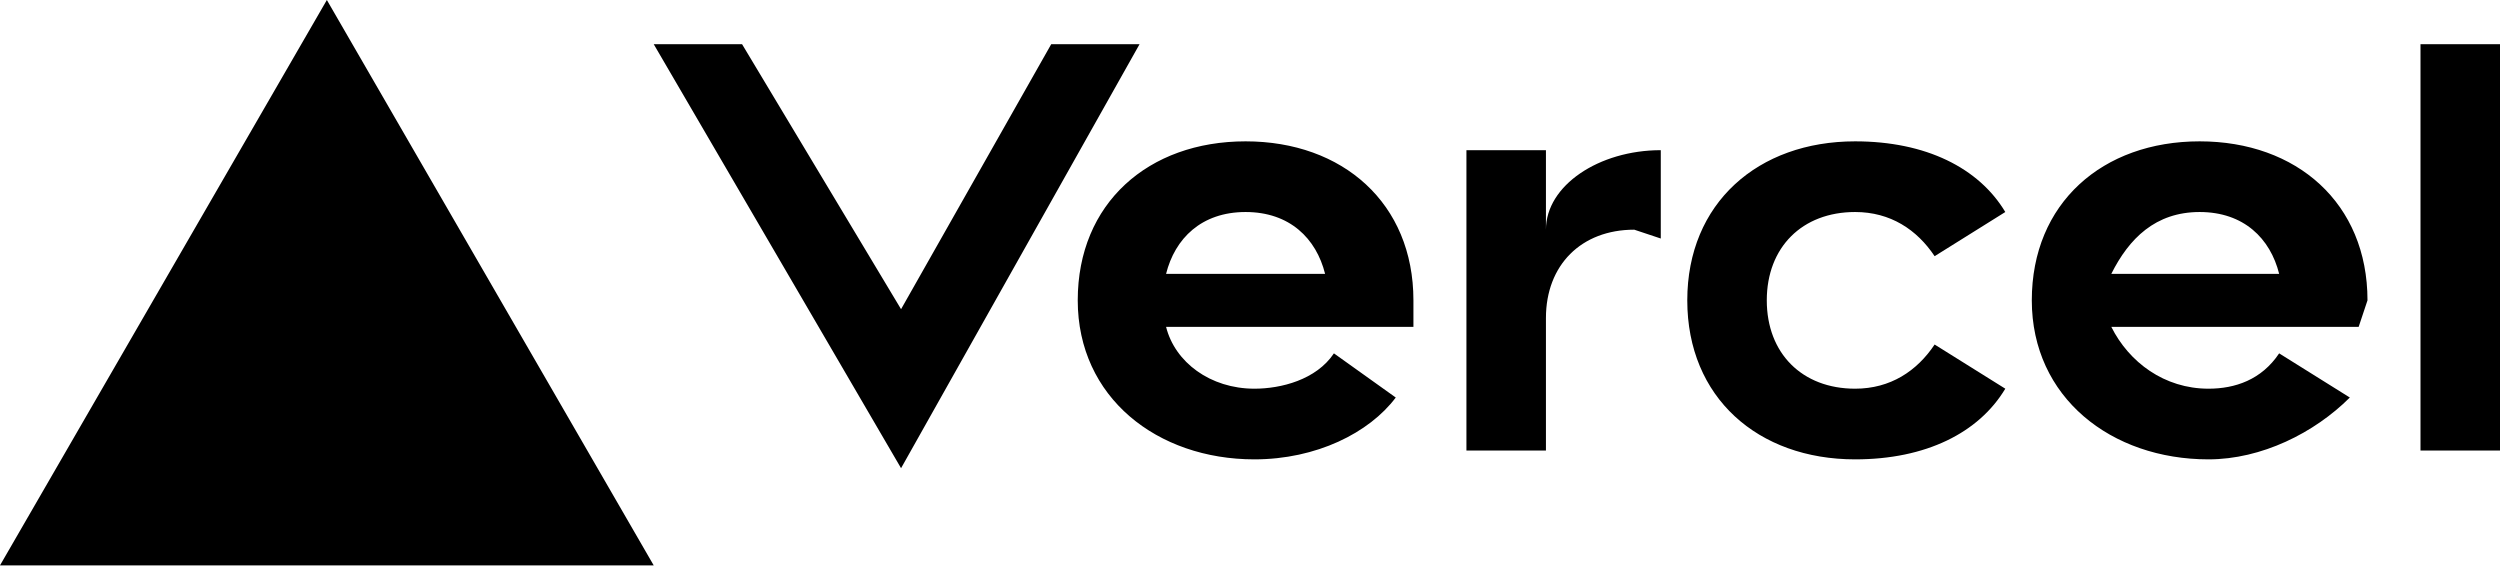
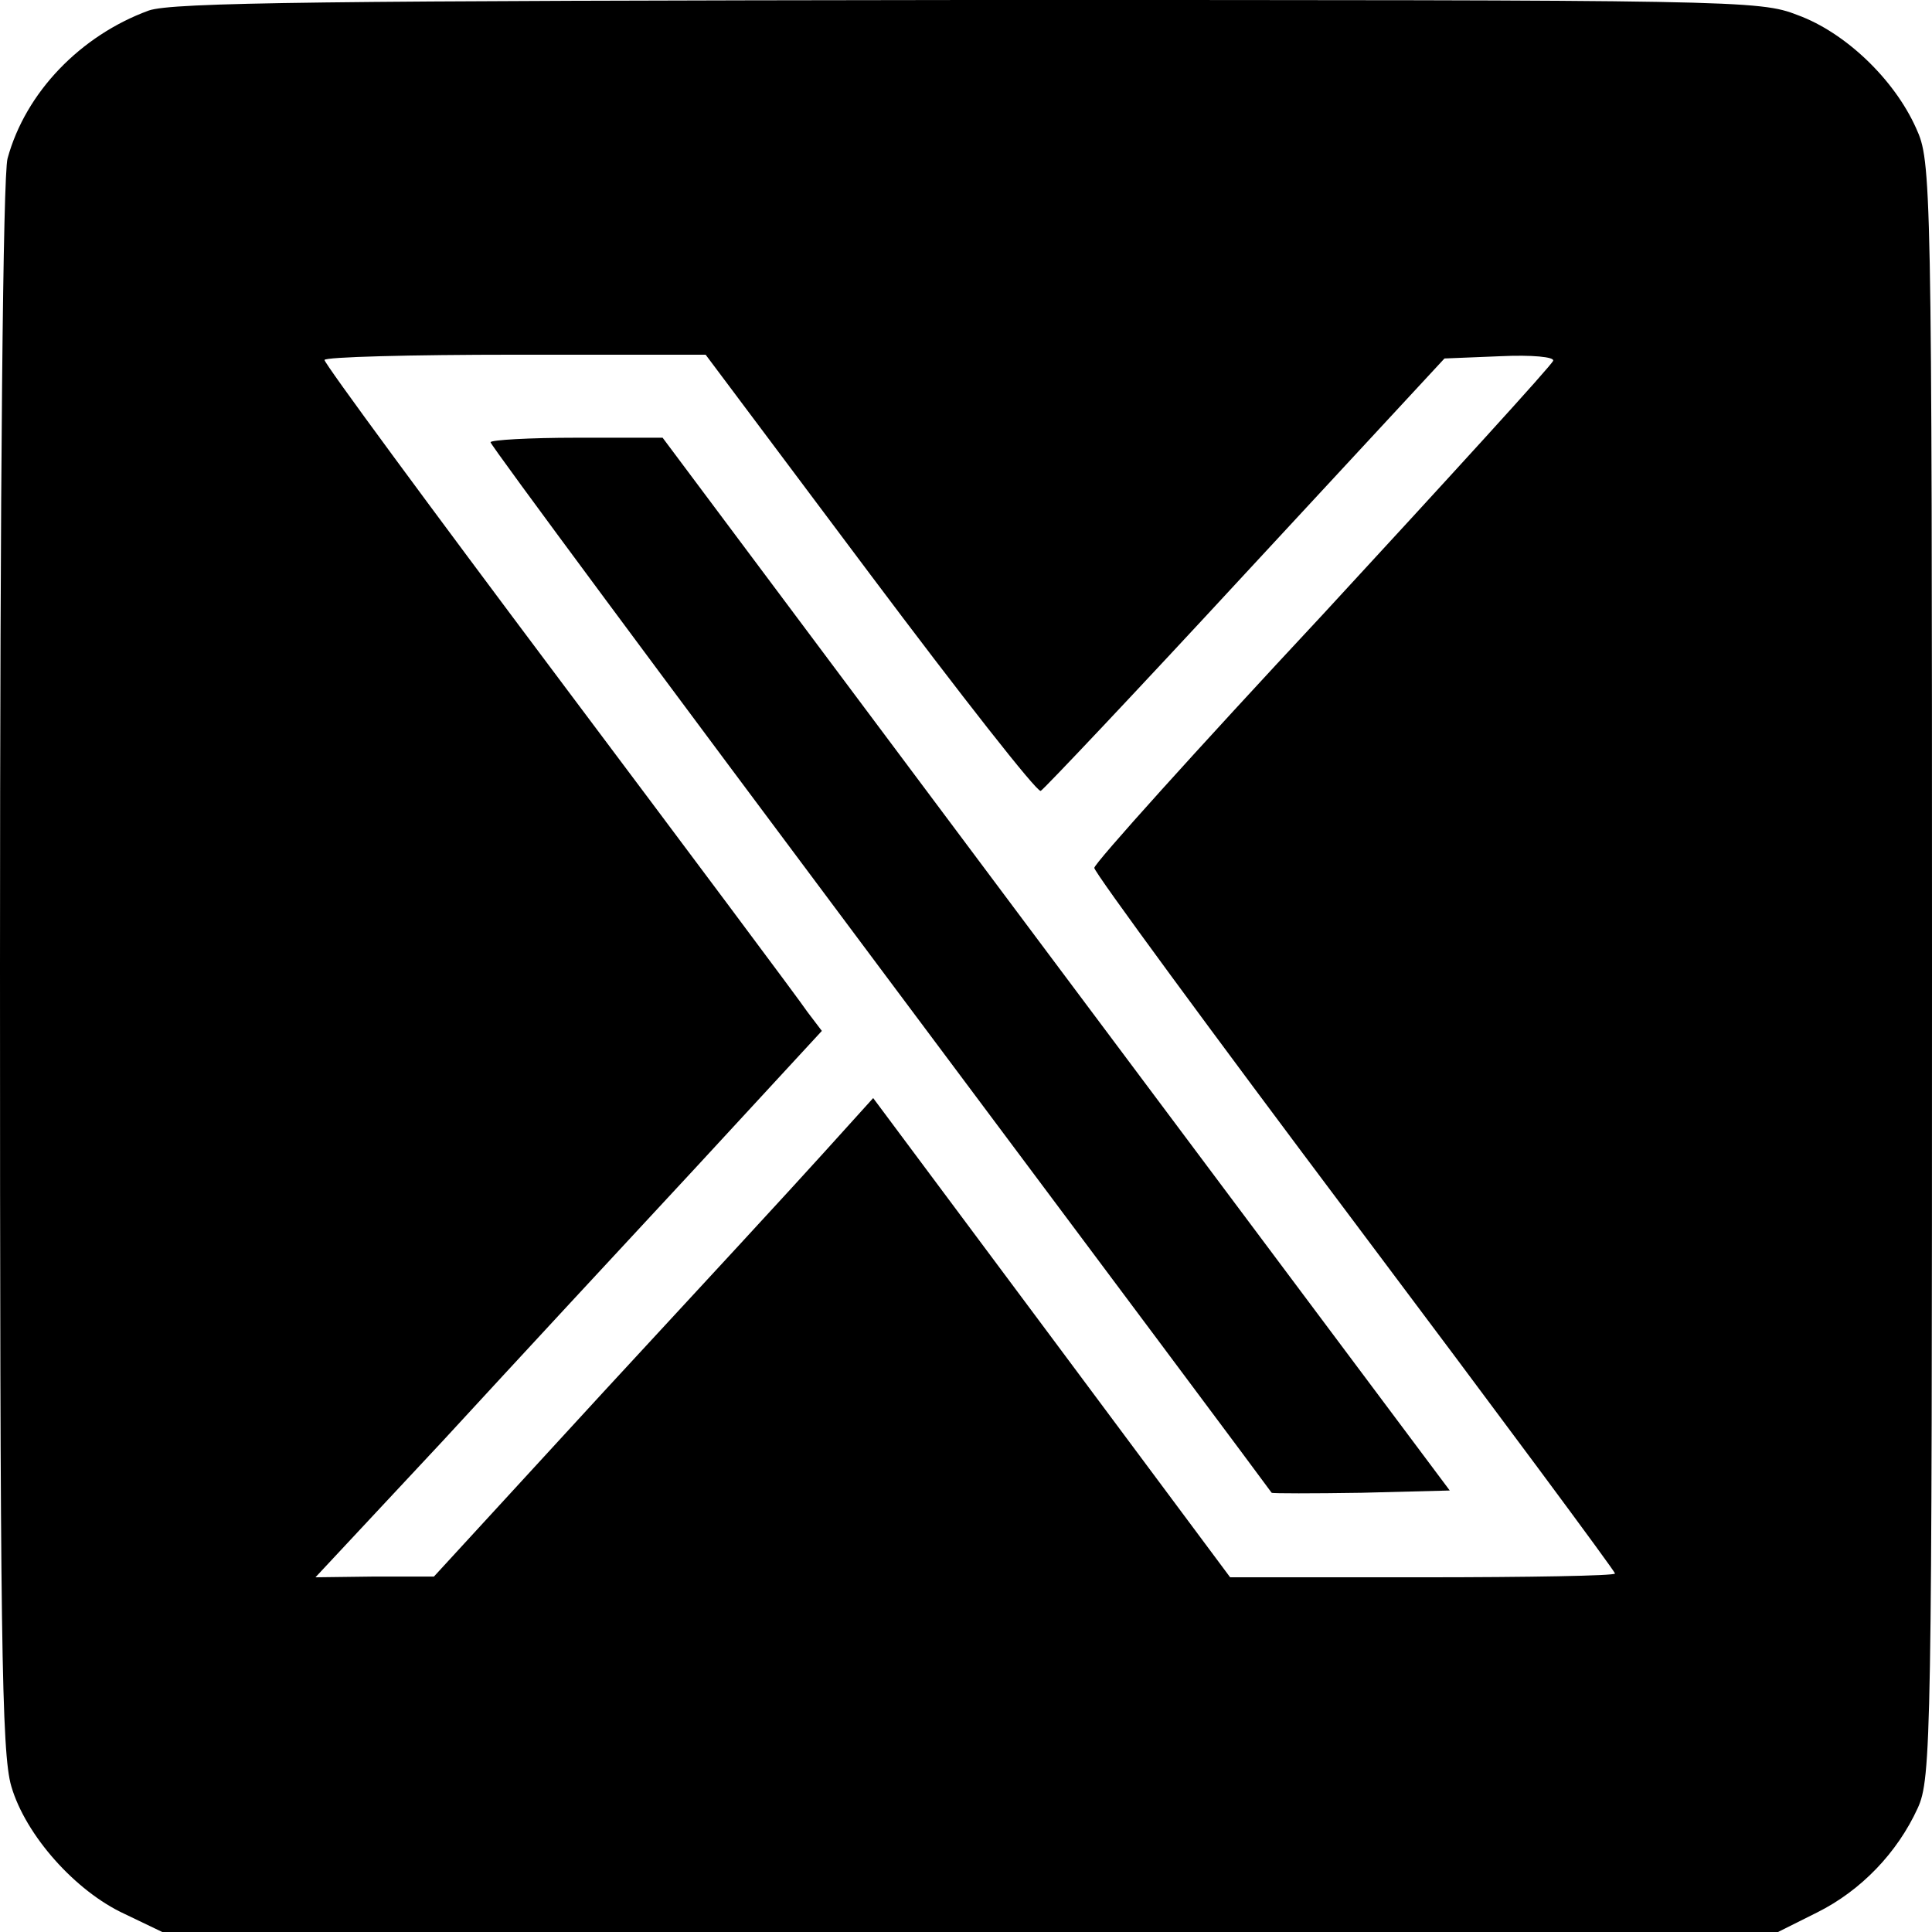
- <svg xmlns="http://www.w3.org/2000/svg" fill="none" viewBox="0 0 283 64">
-   <path fill="black" d="M141 16c-11 0-19 7-19 18s9 18 20 18c7 0 13-3 16-7l-7-5c-2 3-6 4-9 4-5 0-9-3-10-7h28v-3c0-11-8-18-19-18zm-9 15c1-4 4-7 9-7s8 3 9 7h-18zm117-15c-11 0-19 7-19 18s9 18 20 18c6 0 12-3 16-7l-8-5c-2 3-5 4-8 4-5 0-9-3-11-7h28l1-3c0-11-8-18-19-18zm-10 15c2-4 5-7 10-7s8 3 9 7h-19zm-39 3c0 6 4 10 10 10 4 0 7-2 9-5l8 5c-3 5-9 8-17 8-11 0-19-7-19-18s8-18 19-18c8 0 14 3 17 8l-8 5c-2-3-5-5-9-5-6 0-10 4-10 10zm83-29v46h-9V5h9zM37 0l37 64H0L37 0zm92 5-27 48L74 5h10l18 30 17-30h10zm59 12v10l-3-1c-6 0-10 4-10 10v15h-9V17h9v9c0-5 6-9 13-9z" />
+ <svg xmlns="http://www.w3.org/2000/svg" version="1.0" width="256pt" height="256pt" viewBox="0 0 256 256" preserveAspectRatio="xMidYMid meet">
+   <g transform="translate(0,256) scale(0.1,-0.1)" fill="#000000" stroke="none">
+     <path d="M197 2546 c-90 -33 -163 -108 -187 -196 -6 -22 -10 -424 -10 -1071 0 -890 2 -1042 15 -1086 19 -65 85 -139 150 -169 l50 -24 1071 0 1070 0 52 26 c58 29 106 79 133 138 18 39 19 92 19 1111 0 1054 -1 1071 -21 1115 -29 65 -94 127 -157 150 -51 20 -78 20 -1100 20 -854 -1 -1054 -3 -1085 -14z m956 -747 c120 -160 221 -289 226 -287 4 2 126 131 271 288 l264 285 74 3 c42 2 72 -1 70 -6 -1 -5 -139 -156 -305 -336 -167 -179 -303 -330 -303 -336 0 -6 155 -217 345 -470 190 -253 345 -462 345 -465 0 -3 -115 -5 -255 -5 l-255 0 -236 317 -237 318 -66 -73 c-36 -40 -167 -182 -291 -316 l-225 -245 -78 0 -79 -1 169 181 c92 100 243 263 335 362 l167 181 -19 25 c-10 15 -158 213 -329 441 -171 228 -311 418 -311 423 0 4 114 7 253 7 l252 0 218 -291z" />
+     <path d="M650 1974 c0 -4 233 -318 517 -698 284 -380 517 -692 518 -694 1 -1 55 -1 119 0 l117 3 -522 698 -521 697 -114 0 c-63 0 -114 -3 -114 -6z" />
+   </g>
</svg>
